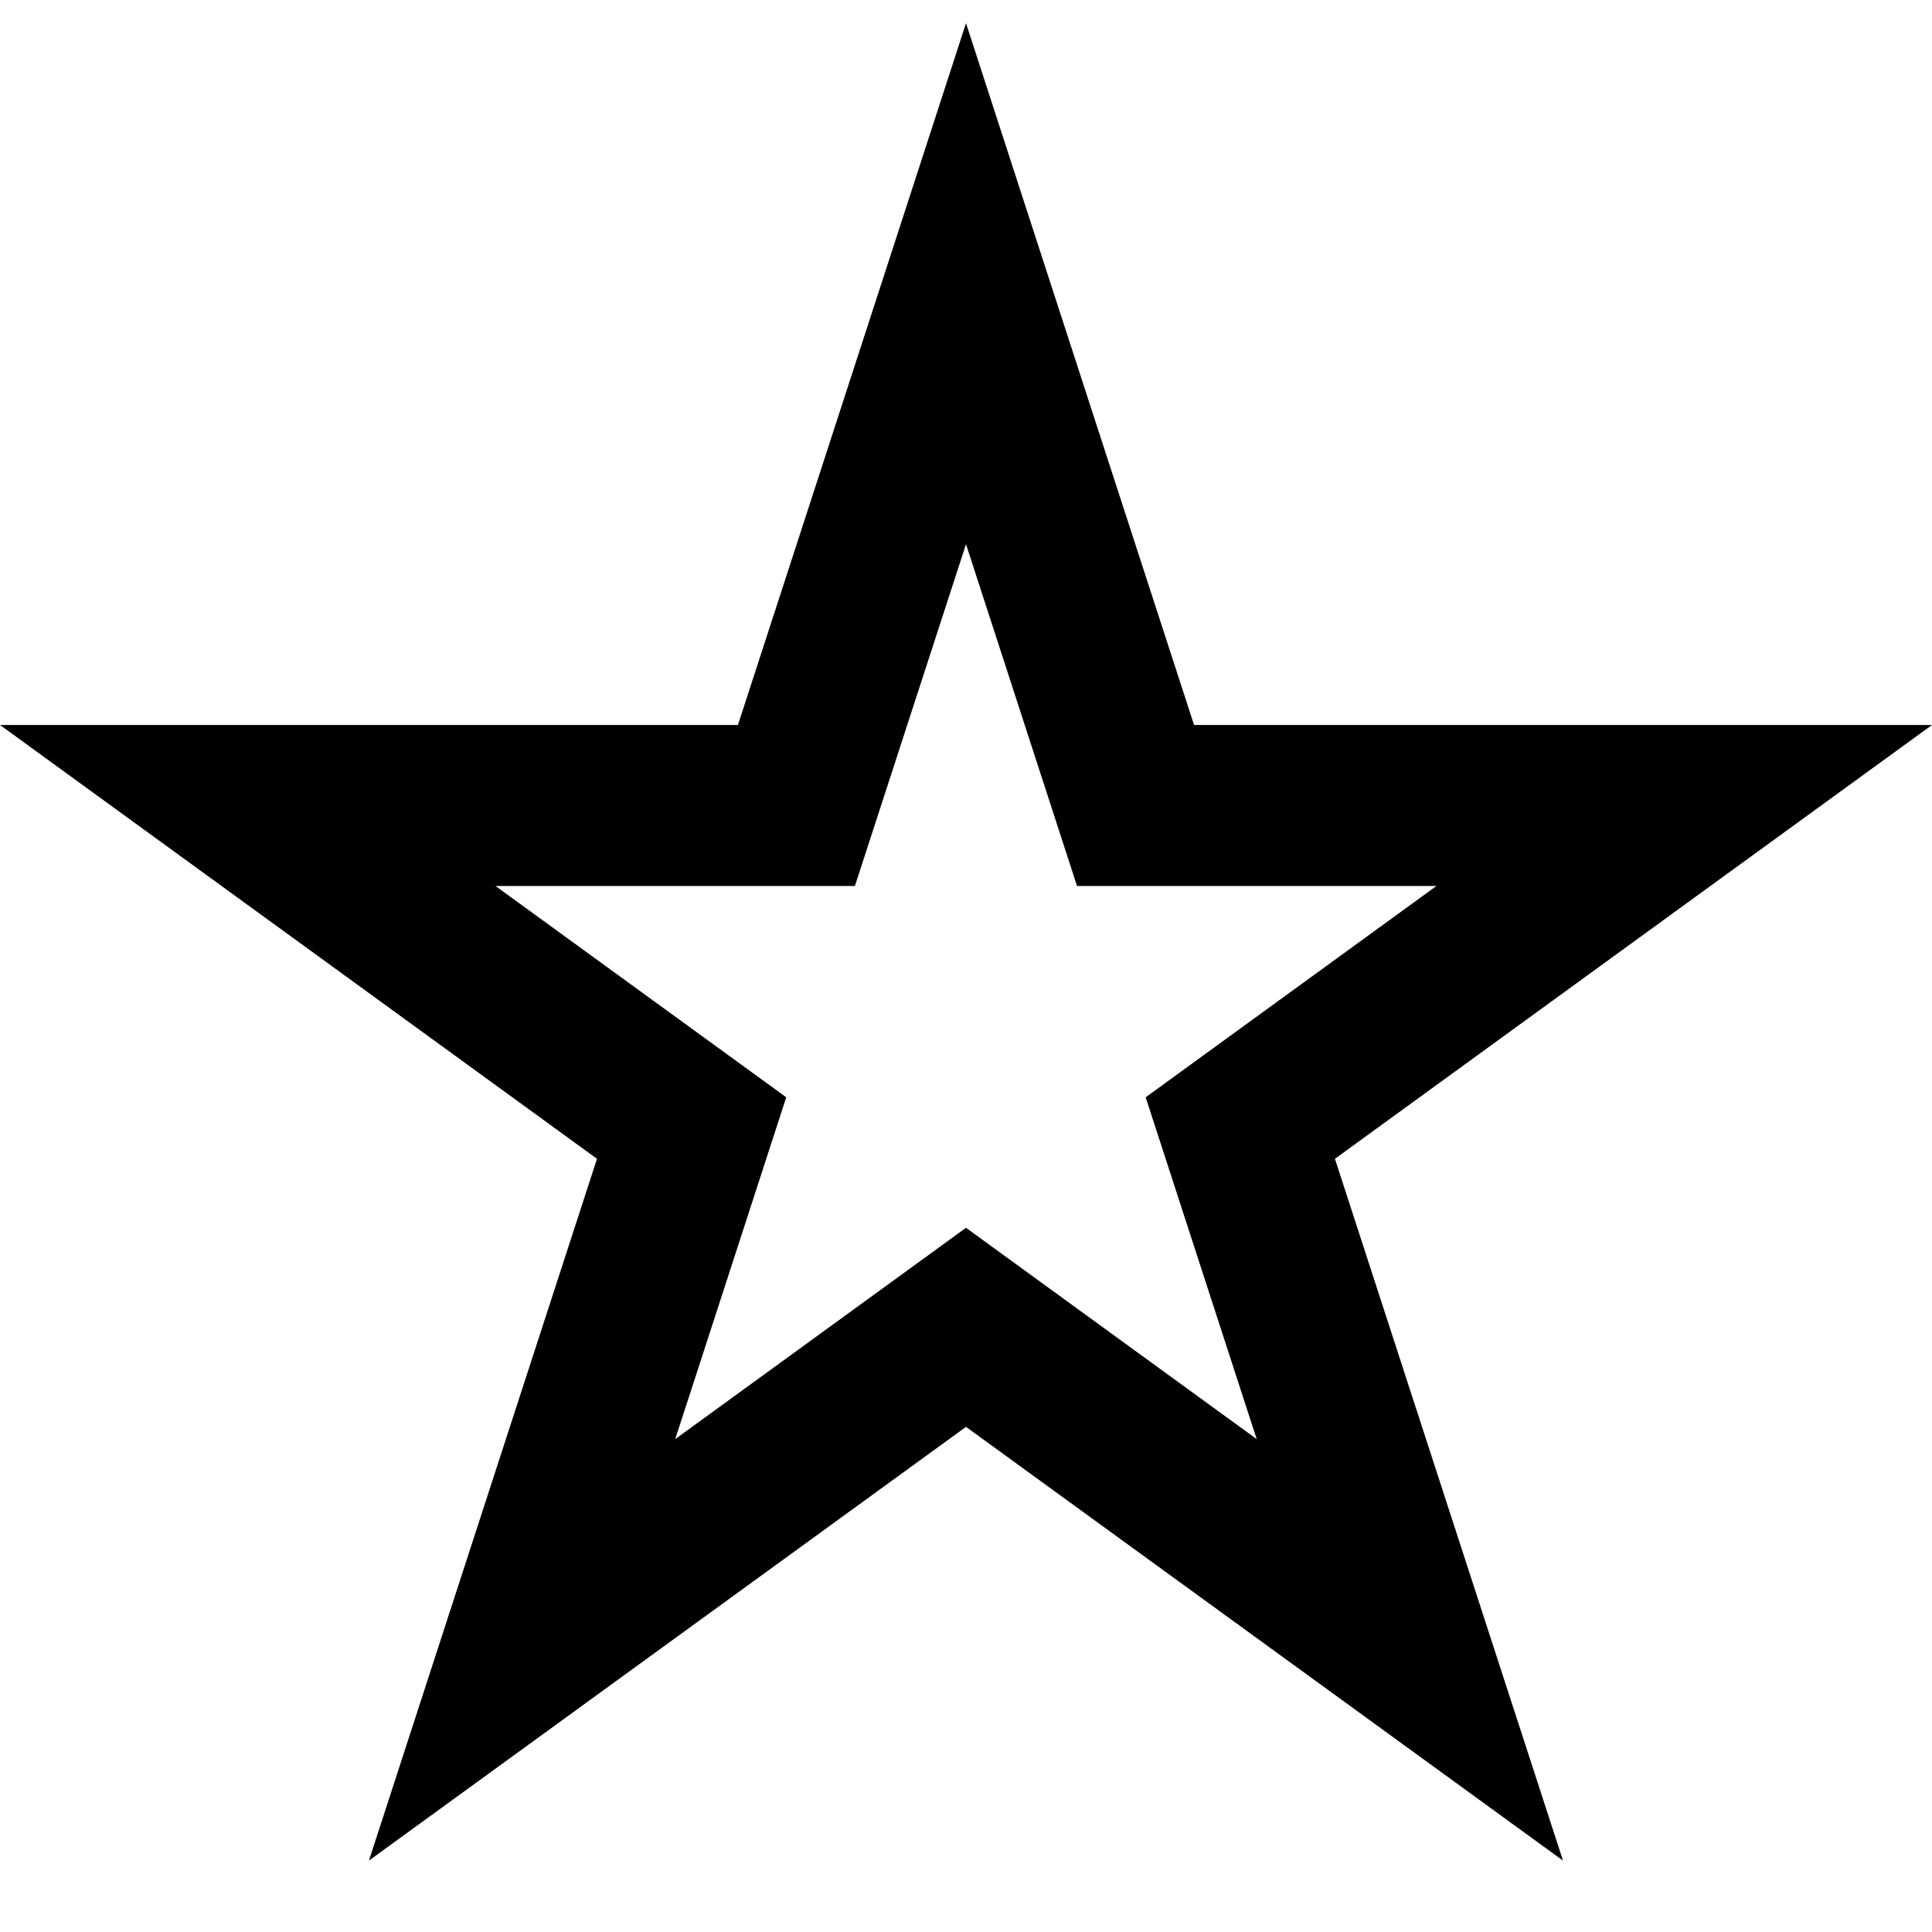
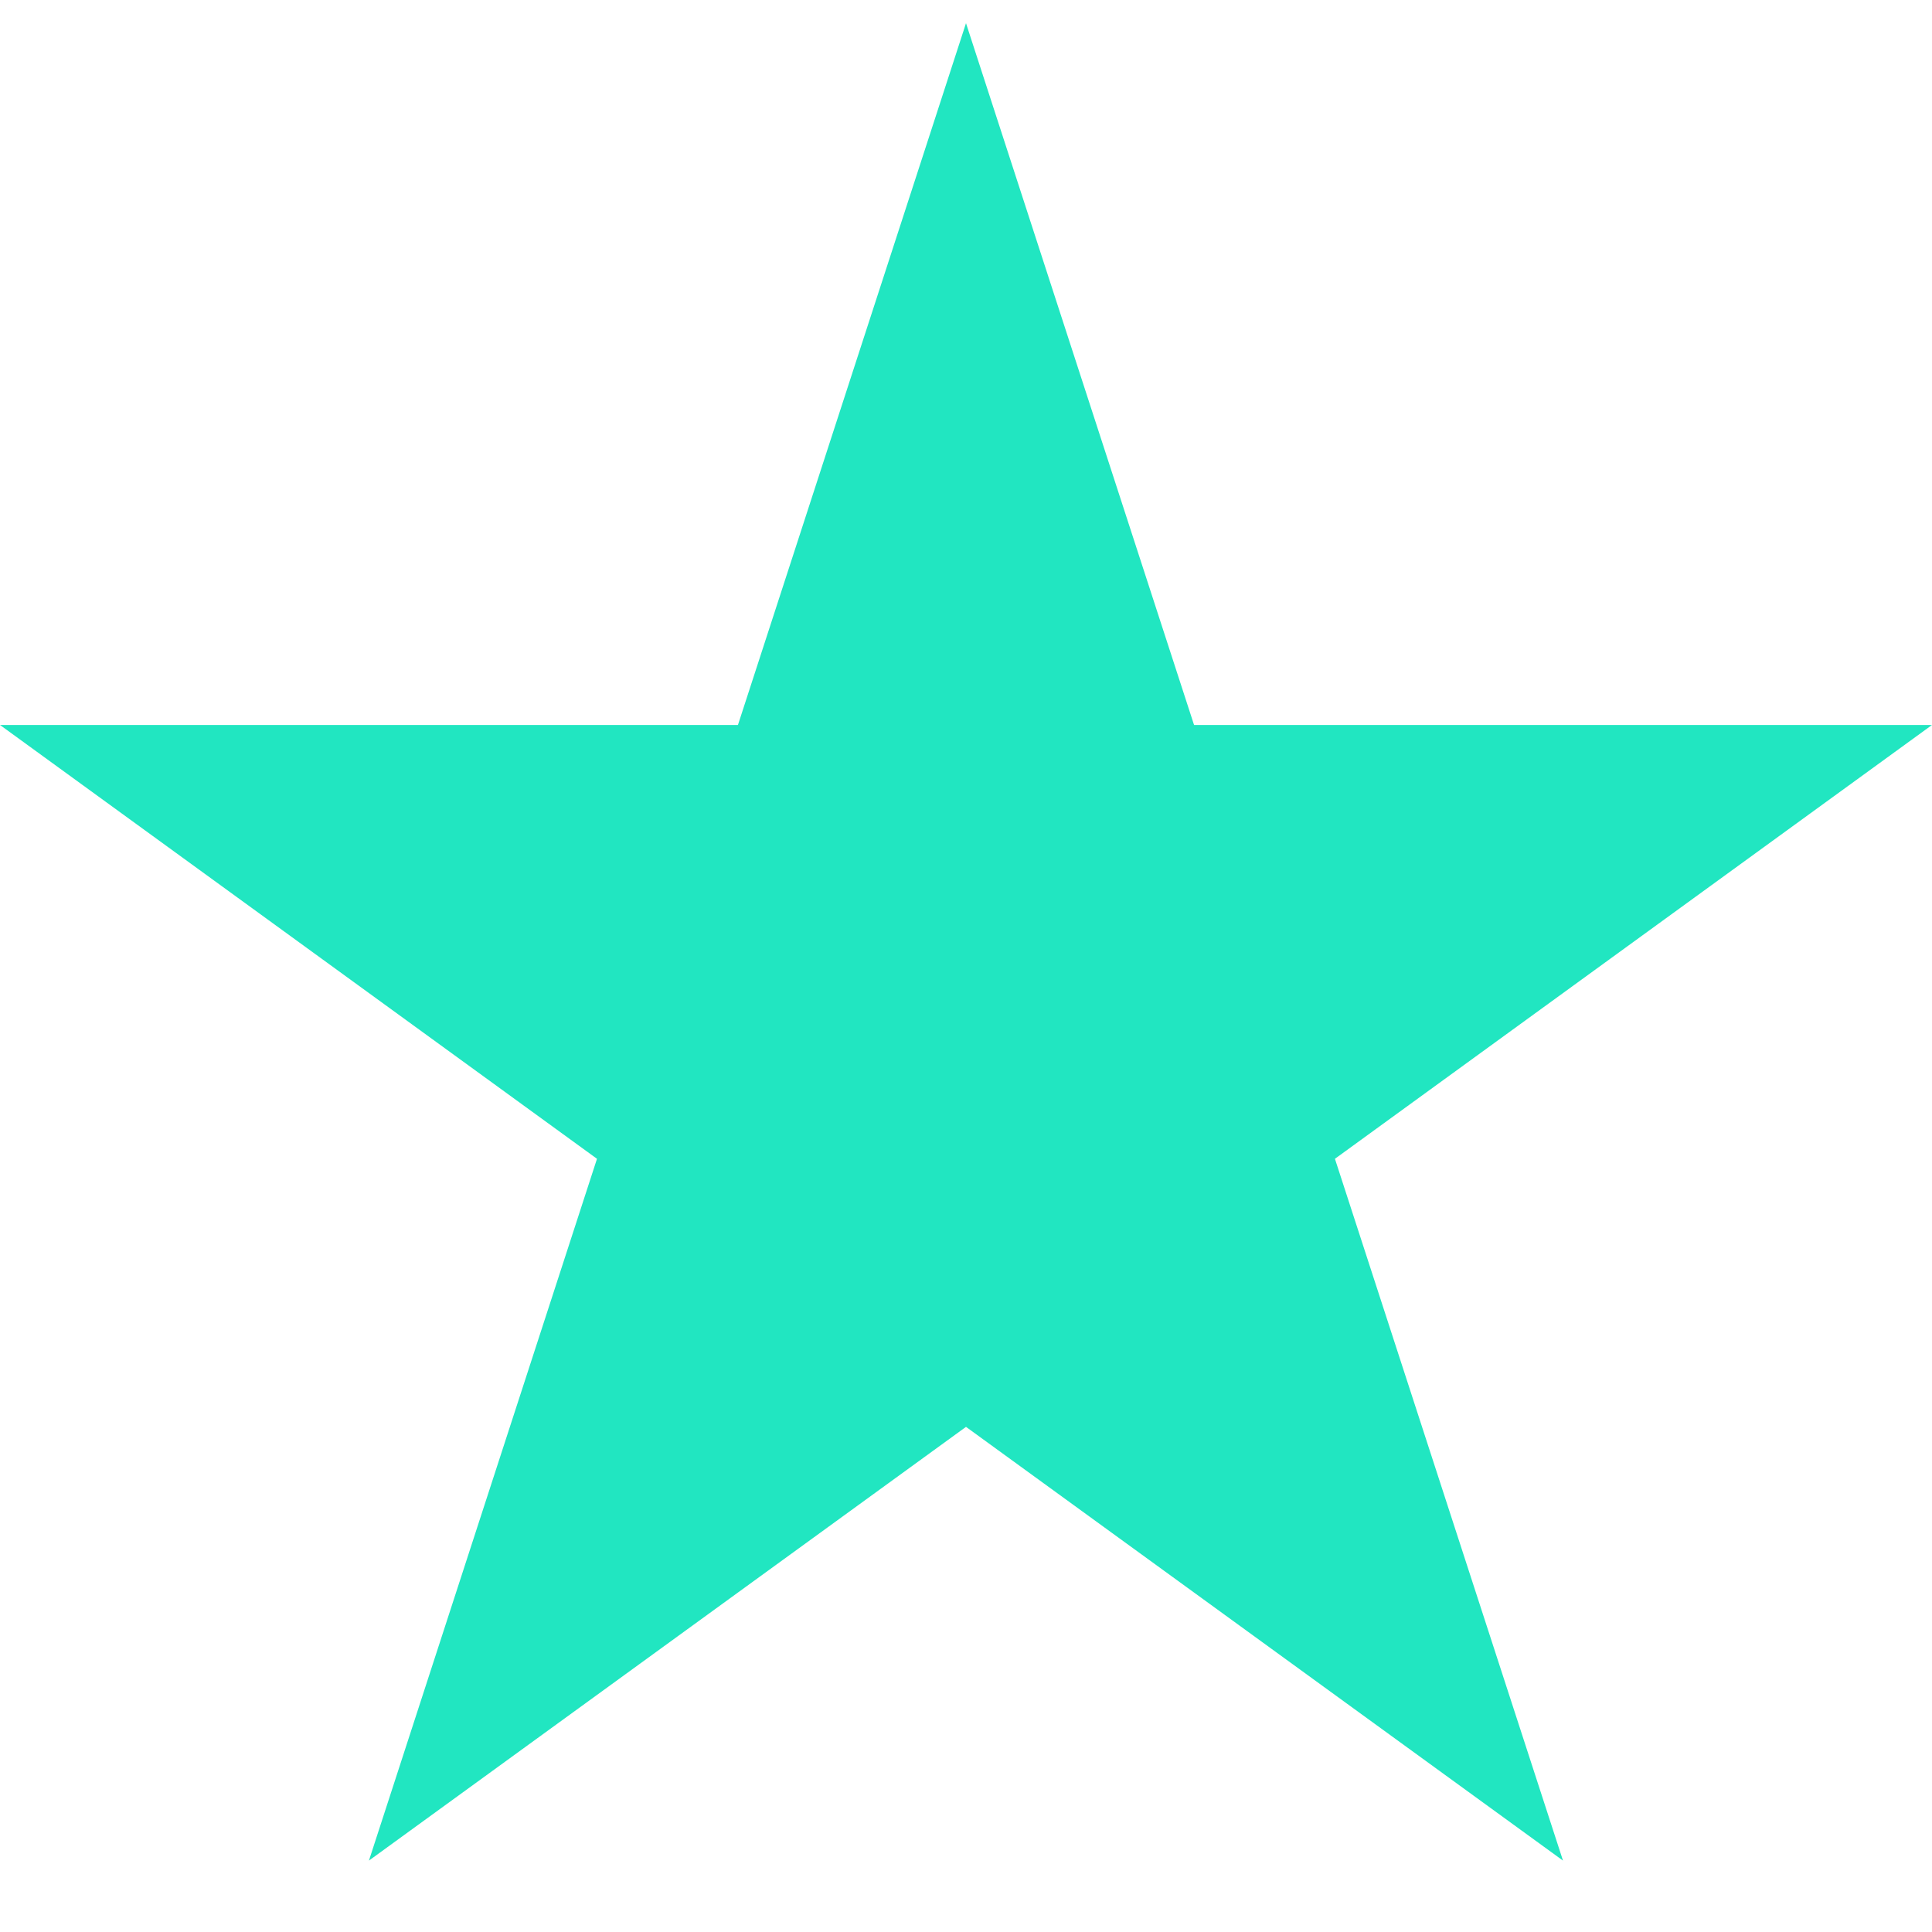
<svg xmlns="http://www.w3.org/2000/svg" width="24" height="24" viewBox="0 0 24 24">
-   <path d="M12 6.76l1.379 4.246h4.465l-3.612 2.625 1.379 4.246-3.611-2.625-3.612 2.625 1.379-4.246-3.612-2.625h4.465l1.38-4.246zm0-6.472l-2.833 8.718h-9.167l7.416 5.389-2.833 8.718 7.417-5.388 7.416 5.388-2.833-8.718 7.417-5.389h-9.167l-2.833-8.718z" />
+   <path d="M12 .288l2.833 8.718h9.167l-7.417 5.389 2.833 8.718-7.416-5.388-7.417 5.388 2.833-8.718-7.416-5.389h9.167z" fill="rgb(33,230,193)" />
</svg>
